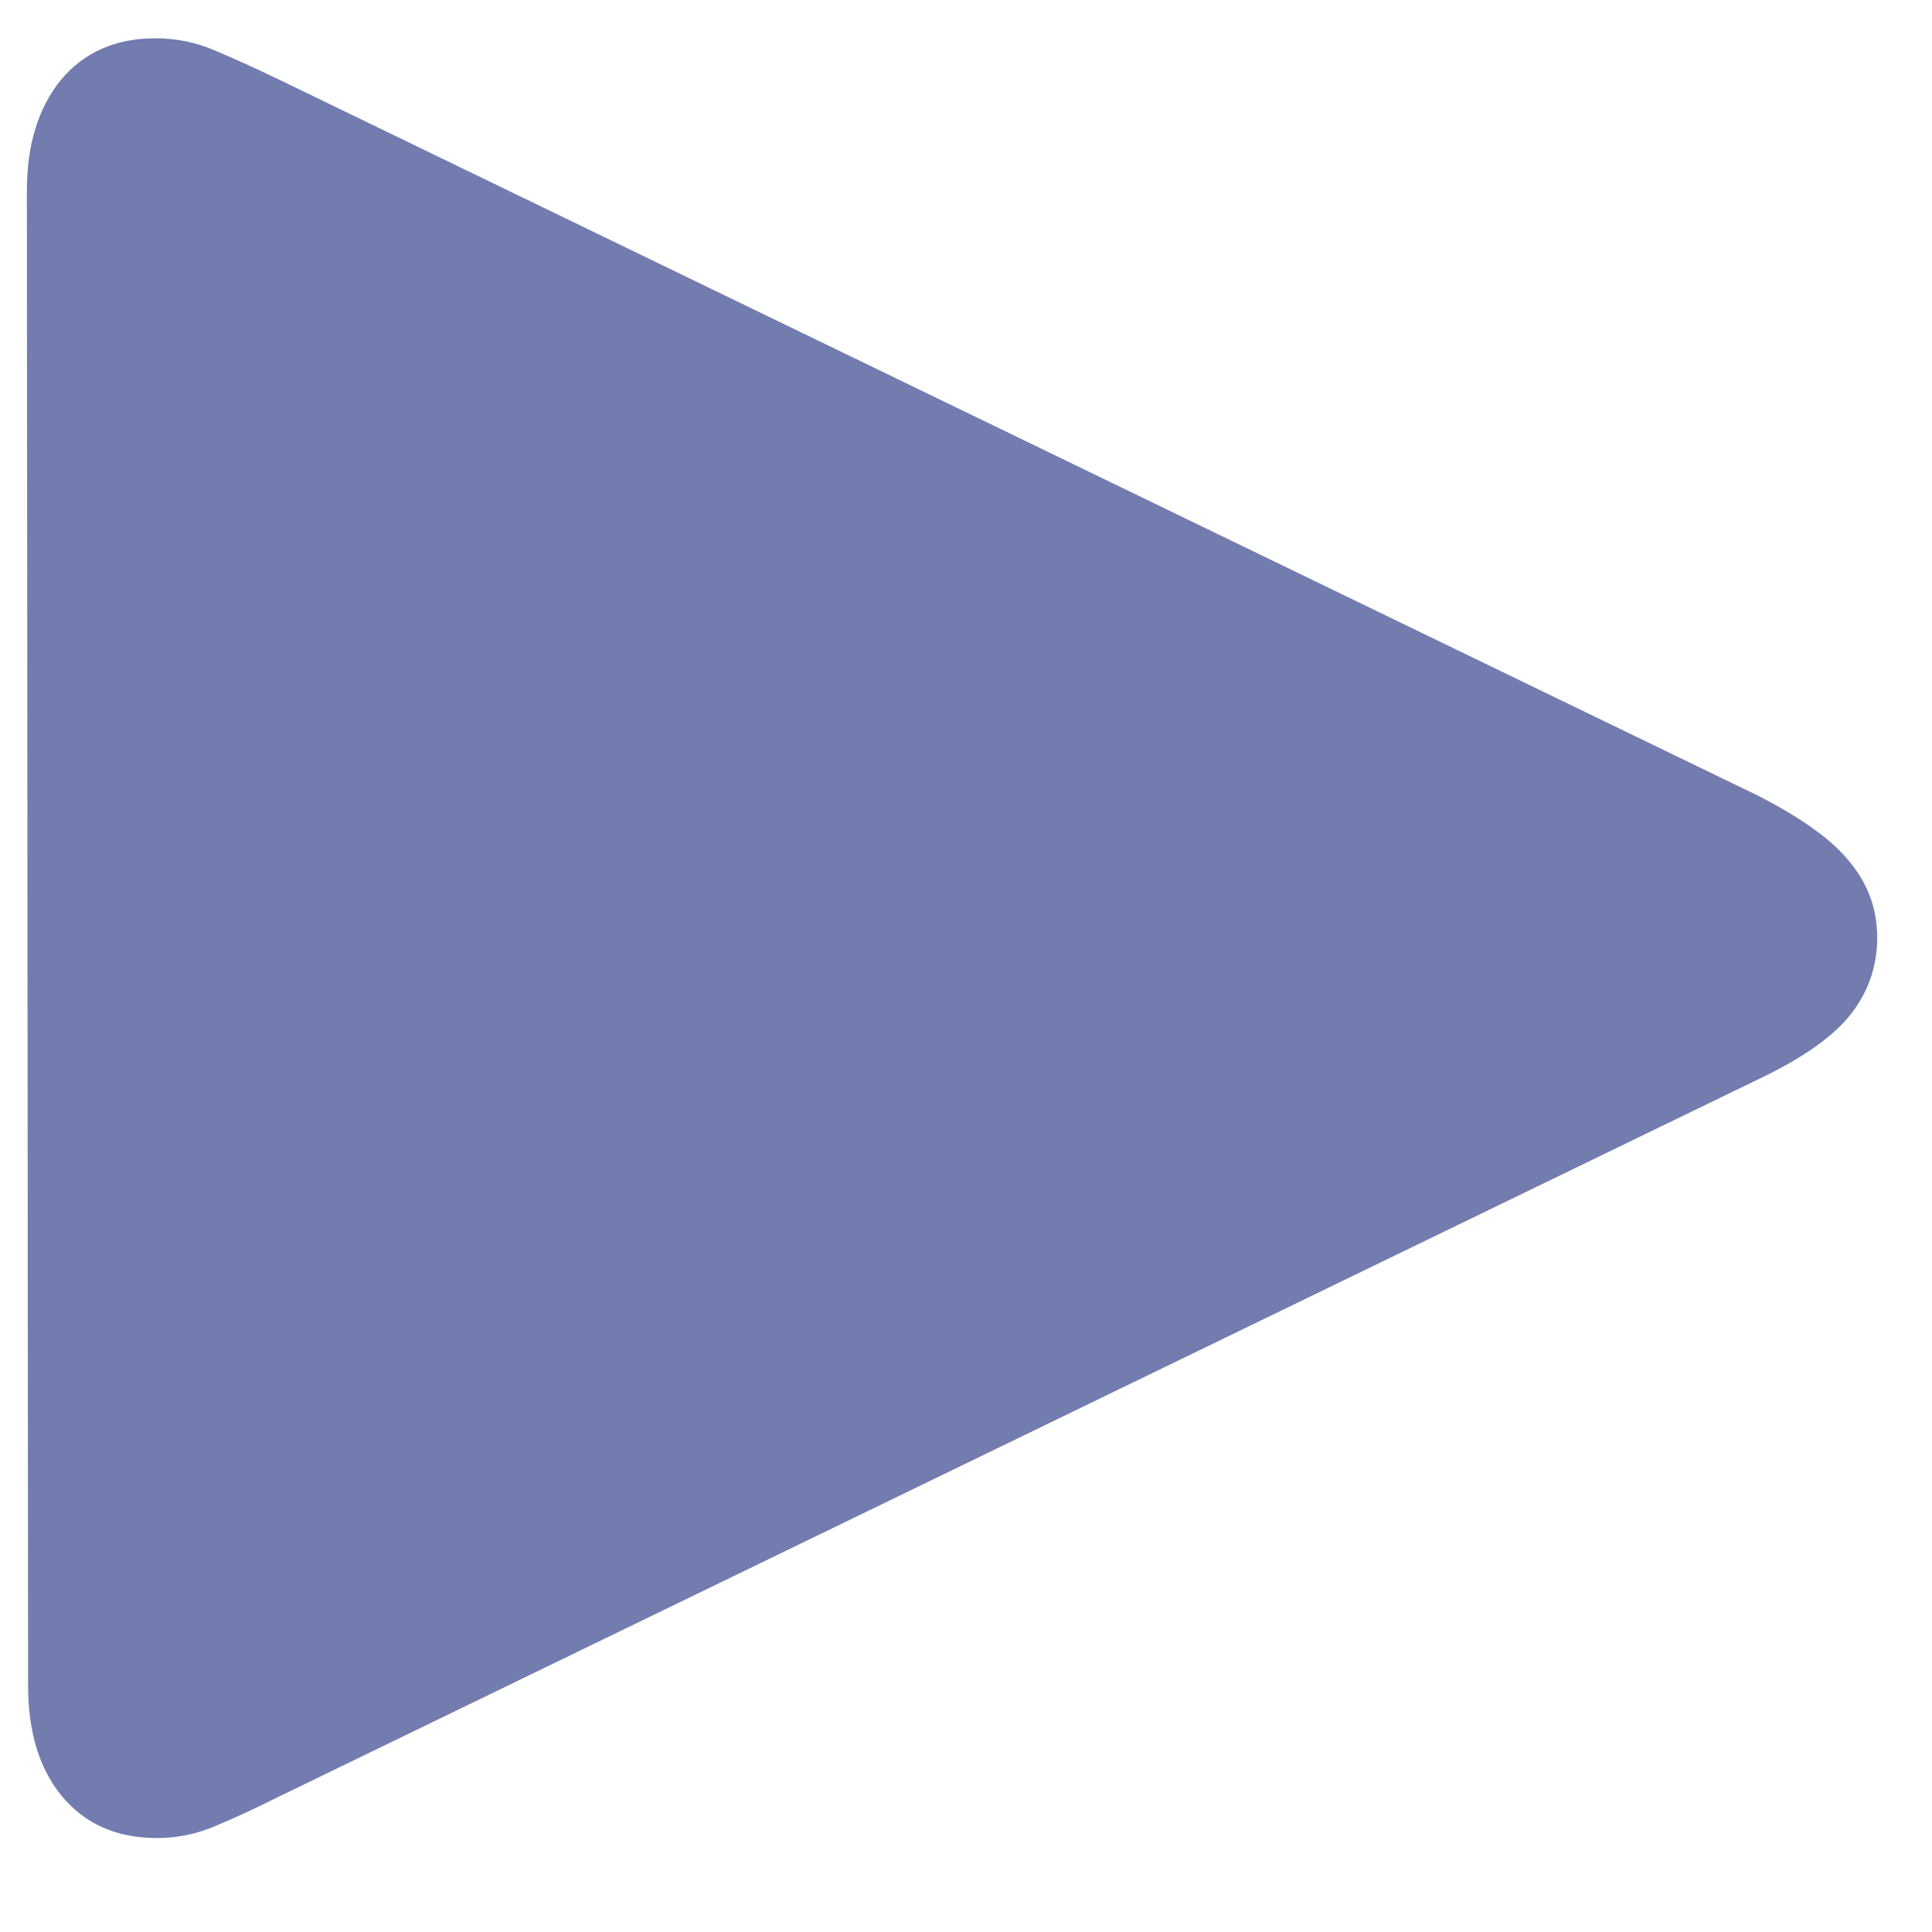
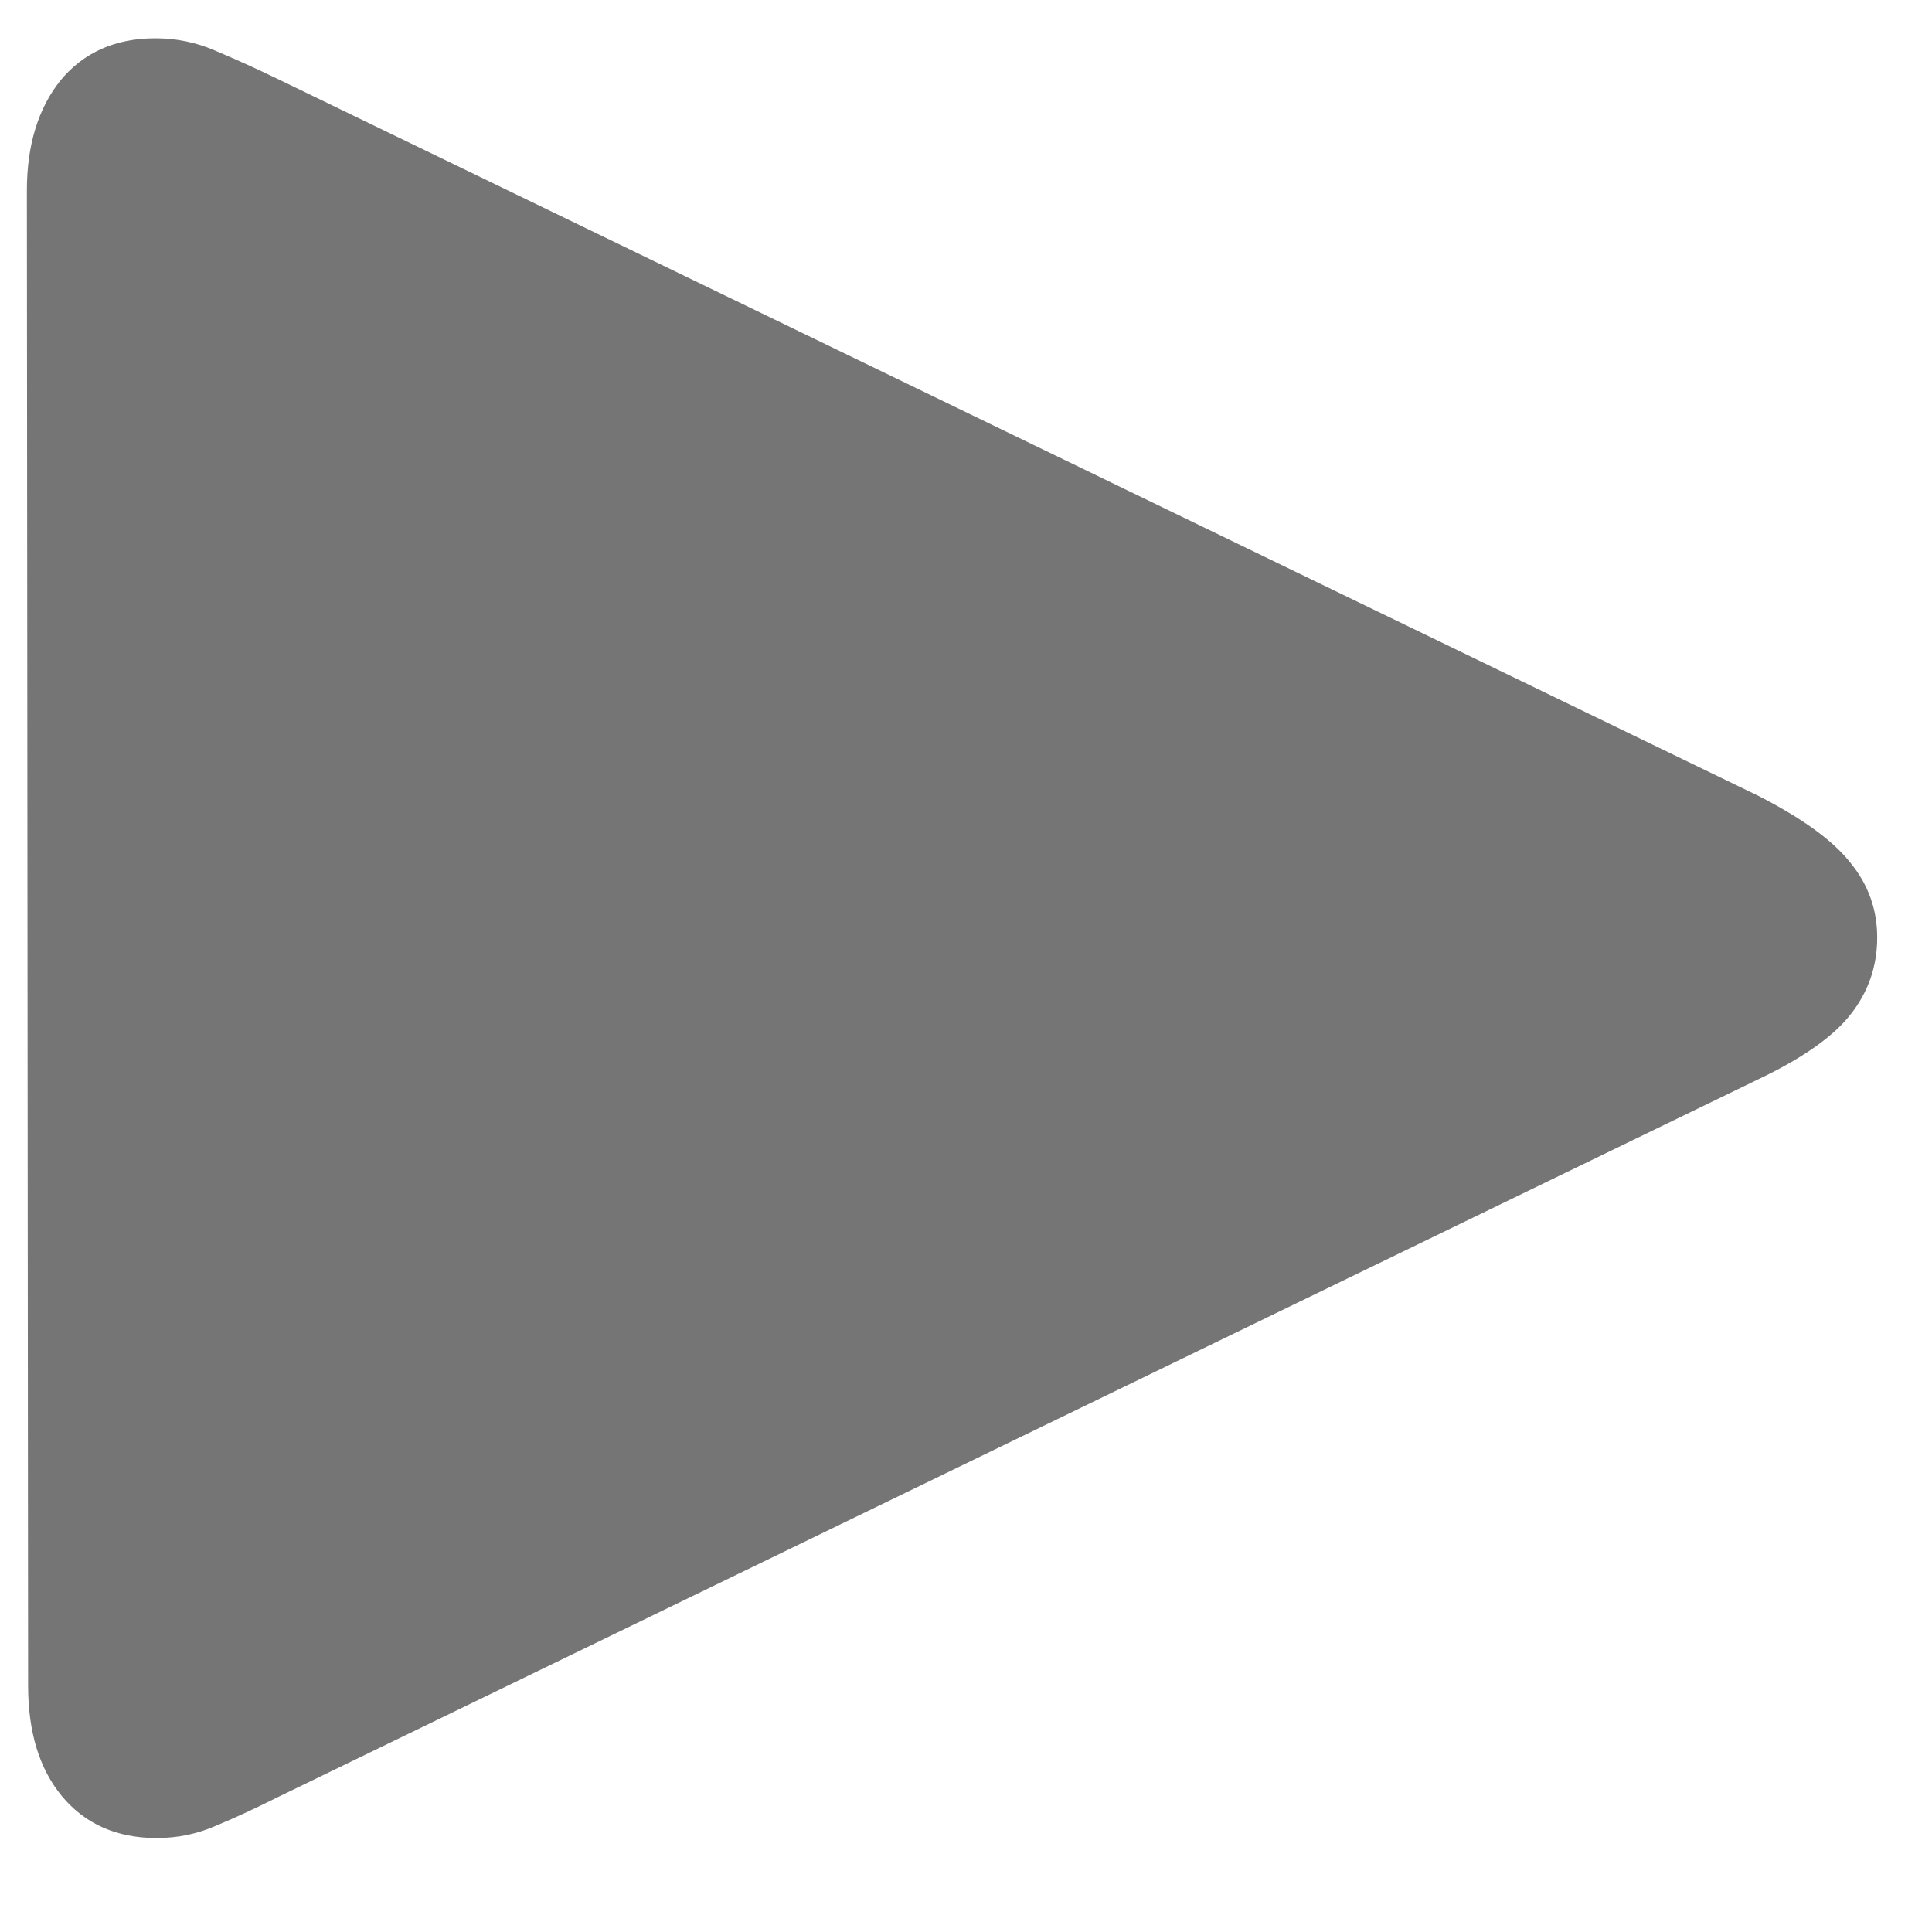
<svg xmlns="http://www.w3.org/2000/svg" width="11" height="11" viewBox="0 0 11 11" fill="none">
-   <path d="M0.892 10.465C1.01 10.465 1.122 10.442 1.227 10.396C1.336 10.351 1.454 10.296 1.582 10.232L10.011 6.145C10.261 6.026 10.437 5.903 10.537 5.775C10.637 5.648 10.688 5.502 10.688 5.338C10.688 5.178 10.637 5.037 10.537 4.914C10.437 4.786 10.261 4.659 10.011 4.531L1.582 0.45C1.45 0.386 1.329 0.332 1.22 0.286C1.115 0.241 1.003 0.218 0.885 0.218C0.657 0.218 0.477 0.298 0.345 0.457C0.217 0.617 0.153 0.826 0.153 1.086L0.16 9.597C0.16 9.861 0.224 10.071 0.352 10.226C0.484 10.385 0.664 10.465 0.892 10.465Z" fill="#727CAF" />
+   <path d="M0.892 10.465C1.01 10.465 1.122 10.442 1.227 10.396C1.336 10.351 1.454 10.296 1.582 10.232L10.011 6.145C10.261 6.026 10.437 5.903 10.537 5.775C10.637 5.648 10.688 5.502 10.688 5.338C10.688 5.178 10.637 5.037 10.537 4.914C10.437 4.786 10.261 4.659 10.011 4.531L1.582 0.45C1.45 0.386 1.329 0.332 1.22 0.286C1.115 0.241 1.003 0.218 0.885 0.218C0.657 0.218 0.477 0.298 0.345 0.457C0.217 0.617 0.153 0.826 0.153 1.086L0.16 9.597C0.16 9.861 0.224 10.071 0.352 10.226C0.484 10.385 0.664 10.465 0.892 10.465Z" fill="#757575" />
</svg>
